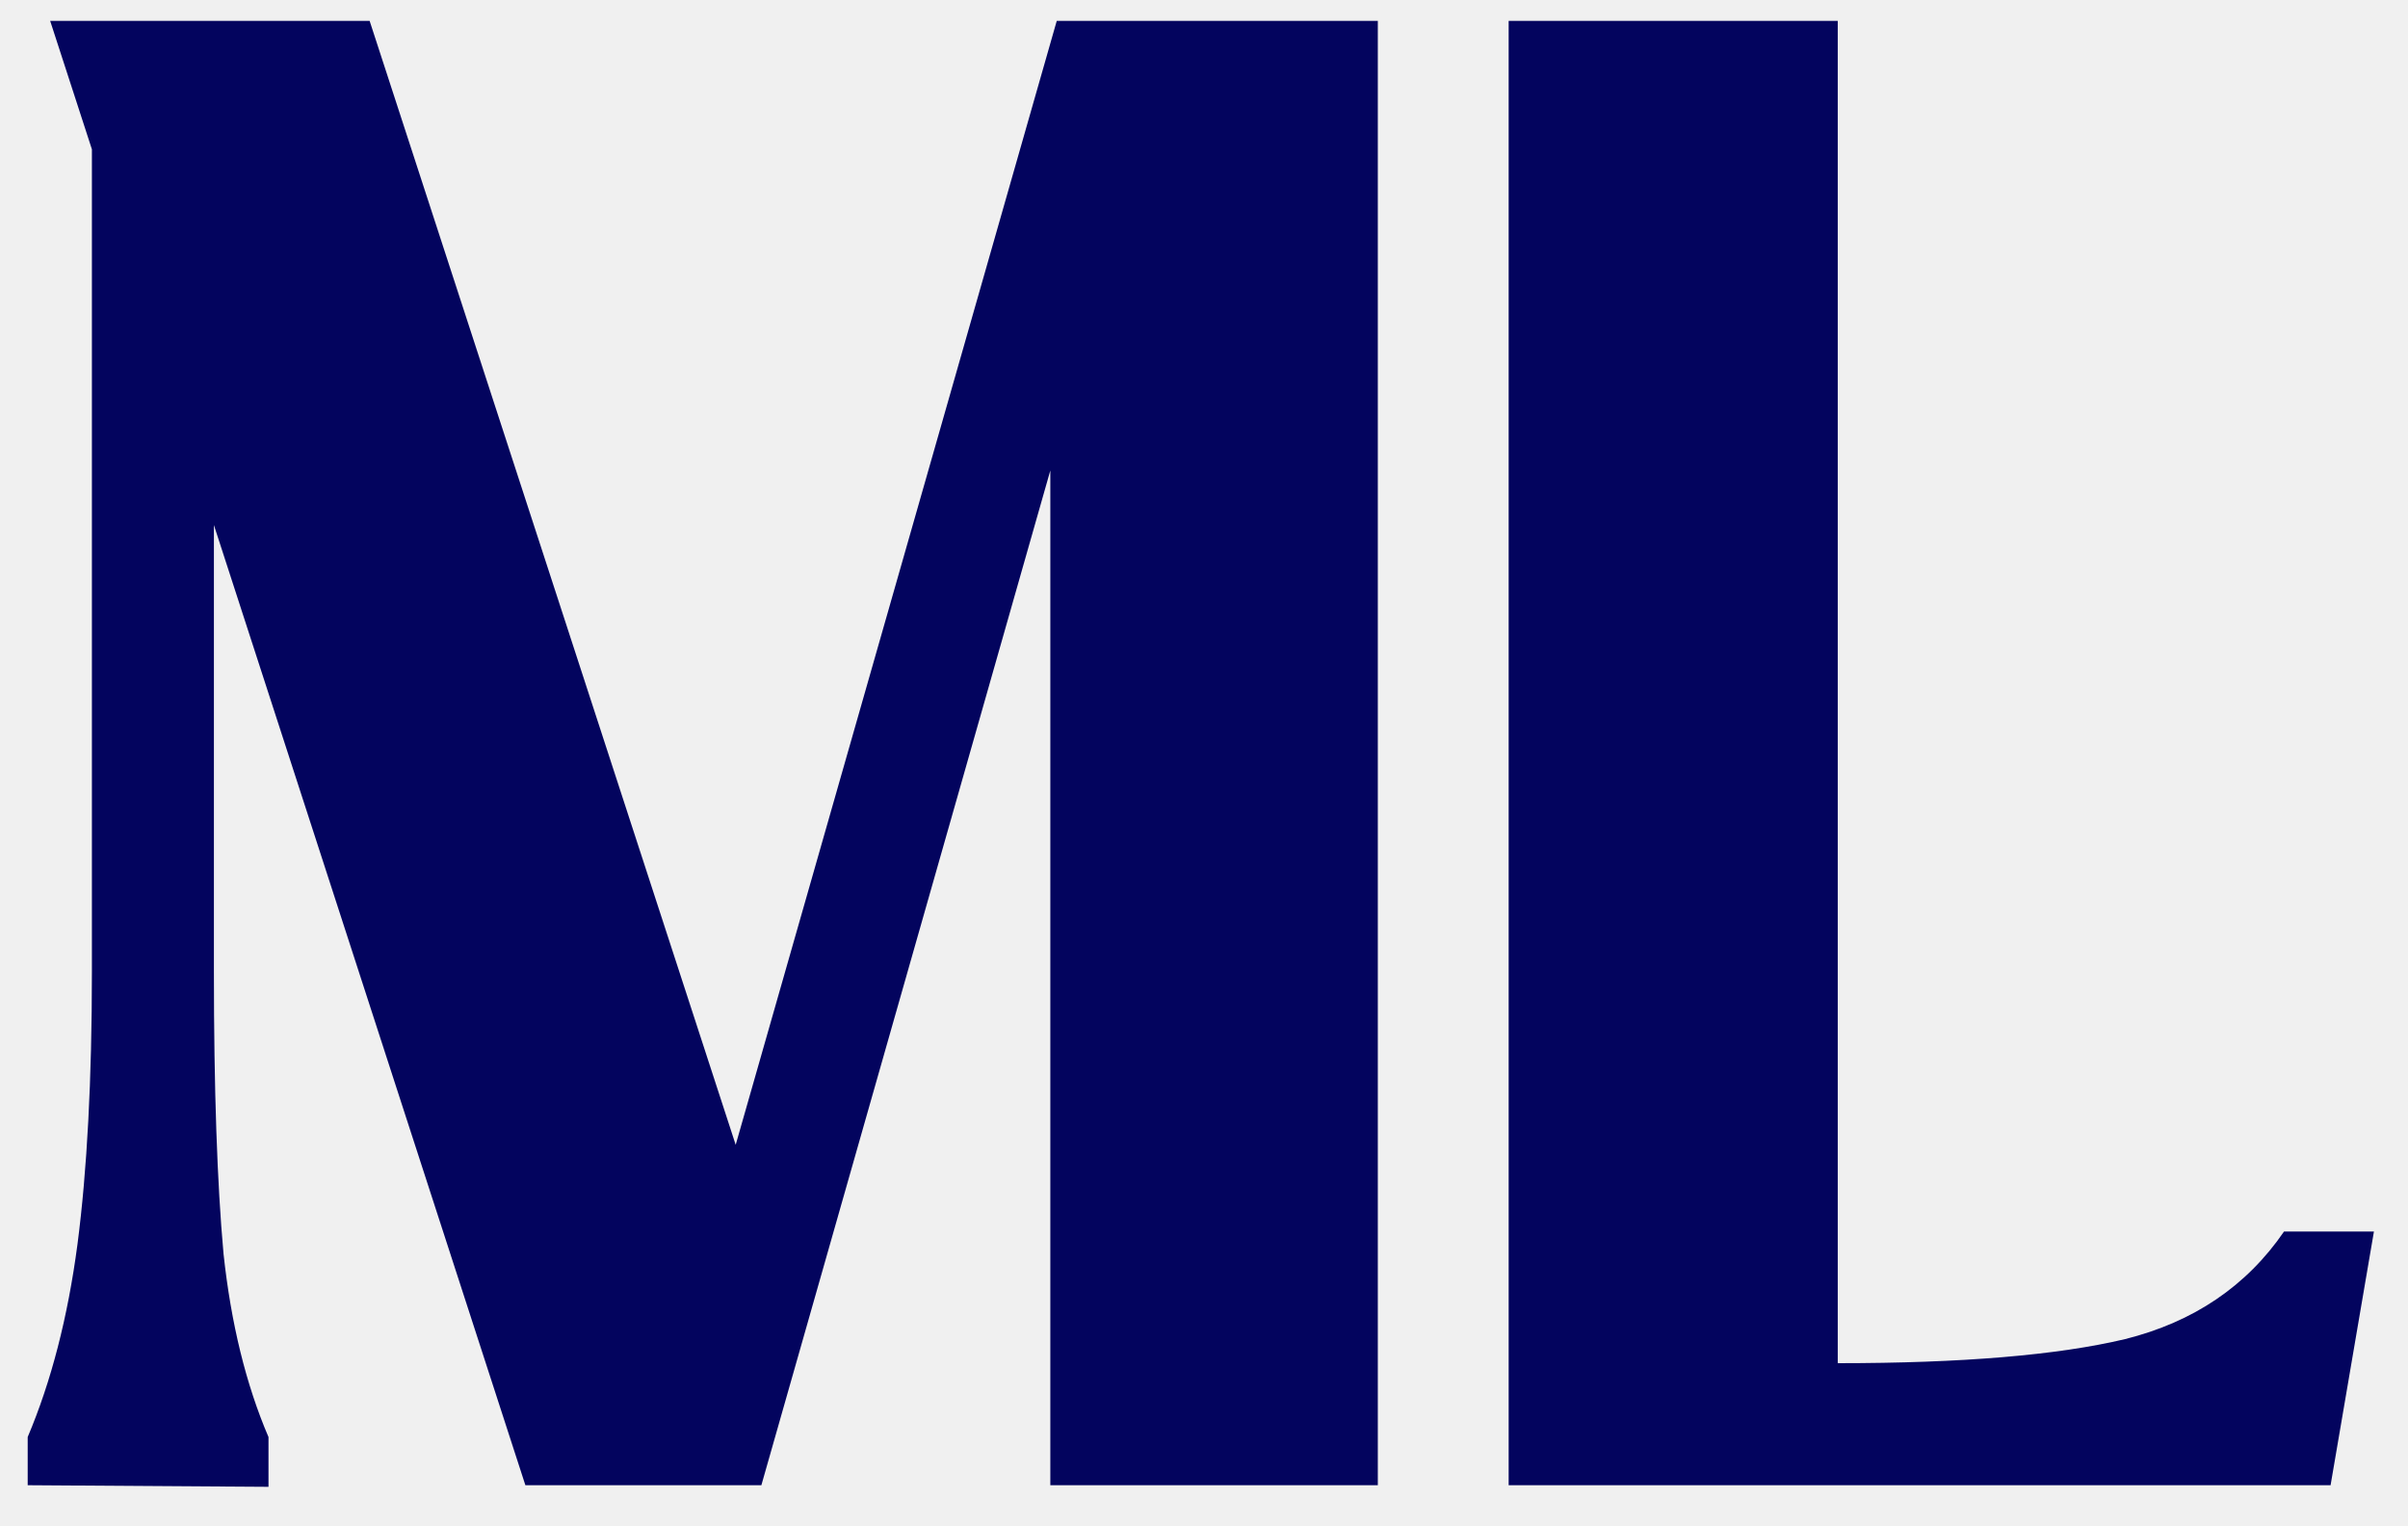
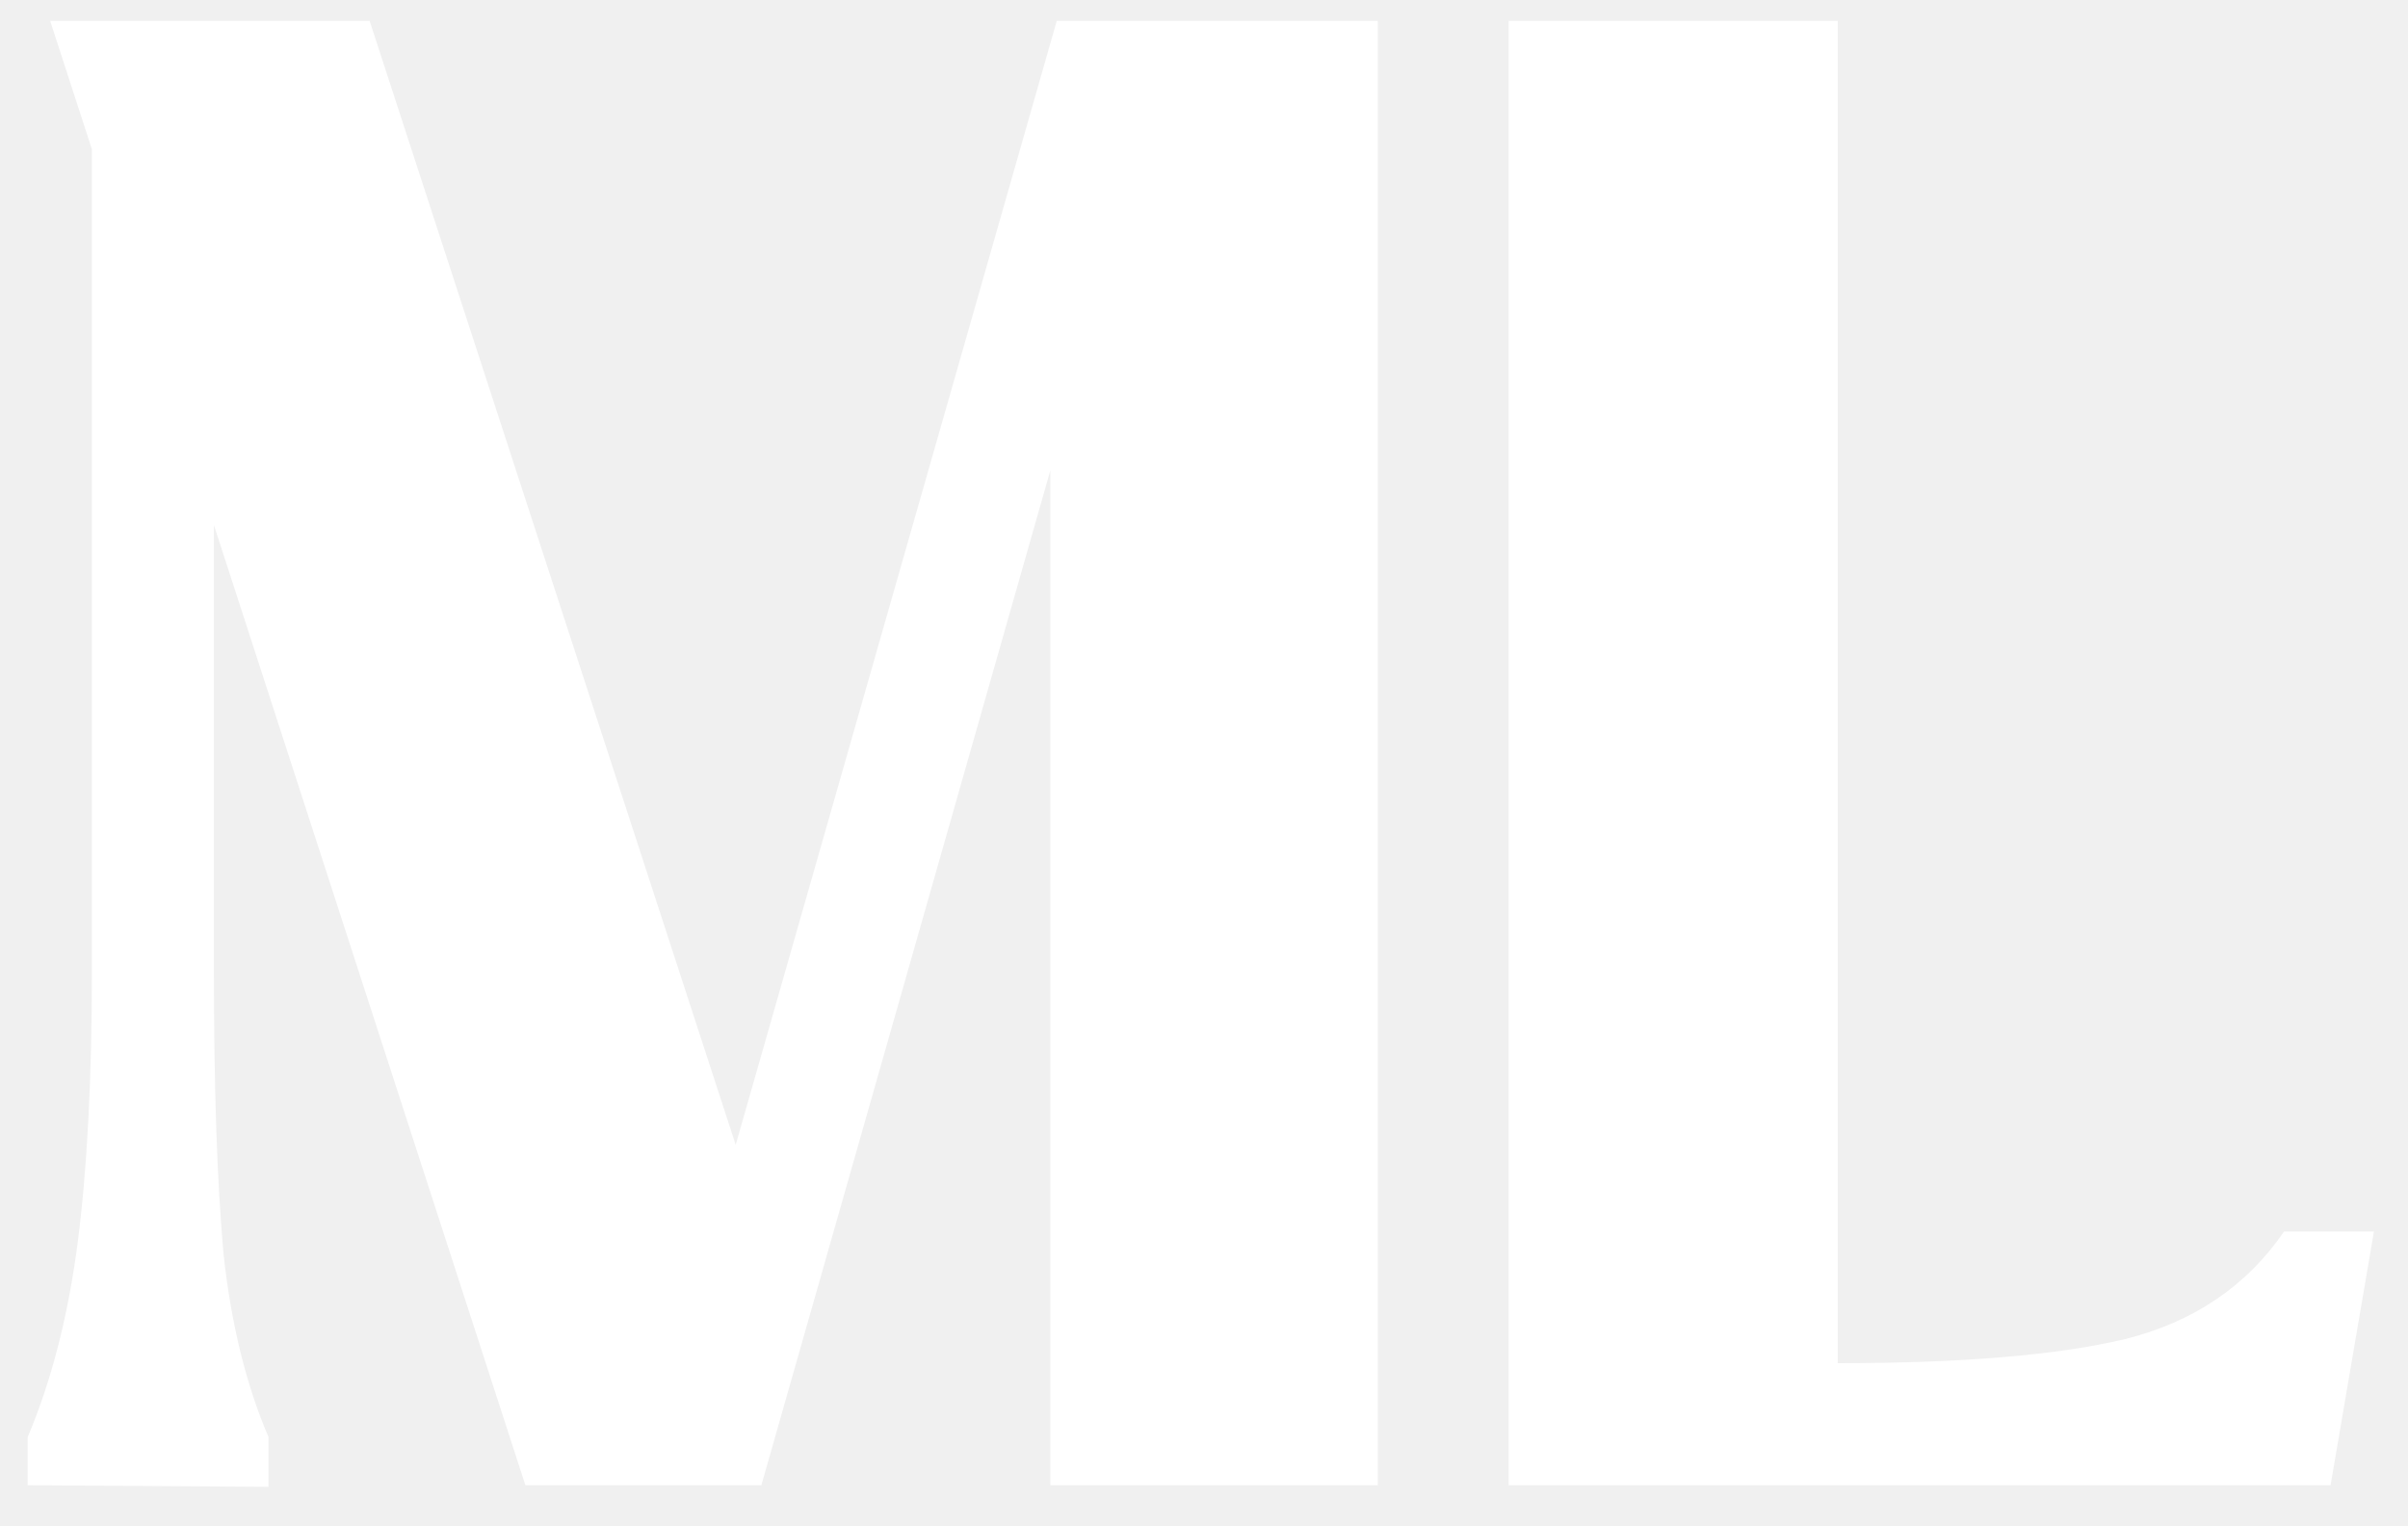
<svg xmlns="http://www.w3.org/2000/svg" width="60" height="38" viewBox="0 0 60 38" fill="none">
-   <path d="M26.331 0.52H34.331V37H26.171V11.72L18.971 37H13.091L5.33 13.08V24.2C5.33 27.133 5.41 29.48 5.57 31.24C5.757 32.973 6.13 34.493 6.69 35.8V37.04L0.69 37V35.8C1.277 34.413 1.69 32.813 1.93 31C2.17 29.16 2.29 26.893 2.29 24.2V3.72L1.25 0.52H9.21L18.331 28.52L26.331 0.52ZM59.151 30.68L58.071 37H37.591V0.52H45.791V33.96C48.884 33.96 51.271 33.76 52.951 33.36C54.658 32.933 55.978 32.04 56.911 30.68H59.151Z" fill="#03045E" />
+   <path d="M26.331 0.52H34.331V37H26.171V11.72L18.971 37H13.091L5.33 13.08V24.2C5.33 27.133 5.41 29.48 5.57 31.24C5.757 32.973 6.13 34.493 6.69 35.8V37.04L0.69 37V35.8C1.277 34.413 1.69 32.813 1.93 31C2.17 29.16 2.29 26.893 2.29 24.2V3.72L1.25 0.52H9.21L18.331 28.52L26.331 0.52ZM59.151 30.68L58.071 37H37.591V0.52H45.791V33.96C48.884 33.96 51.271 33.76 52.951 33.36C54.658 32.933 55.978 32.04 56.911 30.68H59.151Z" fill="white" />
</svg>
